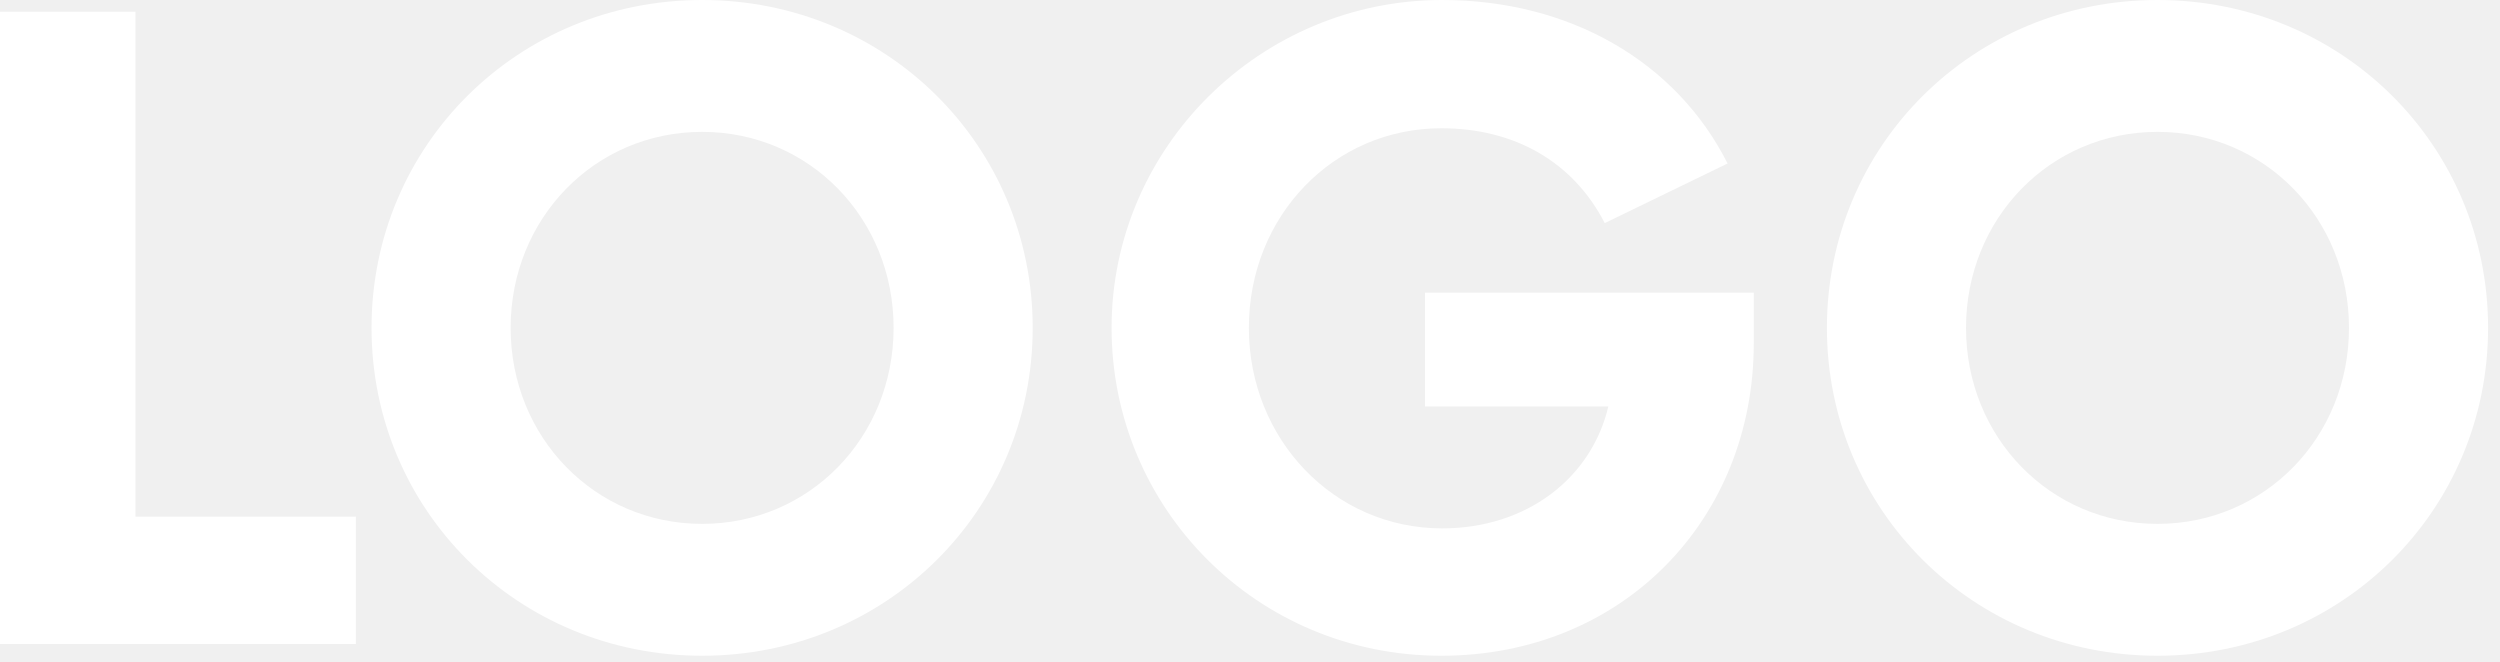
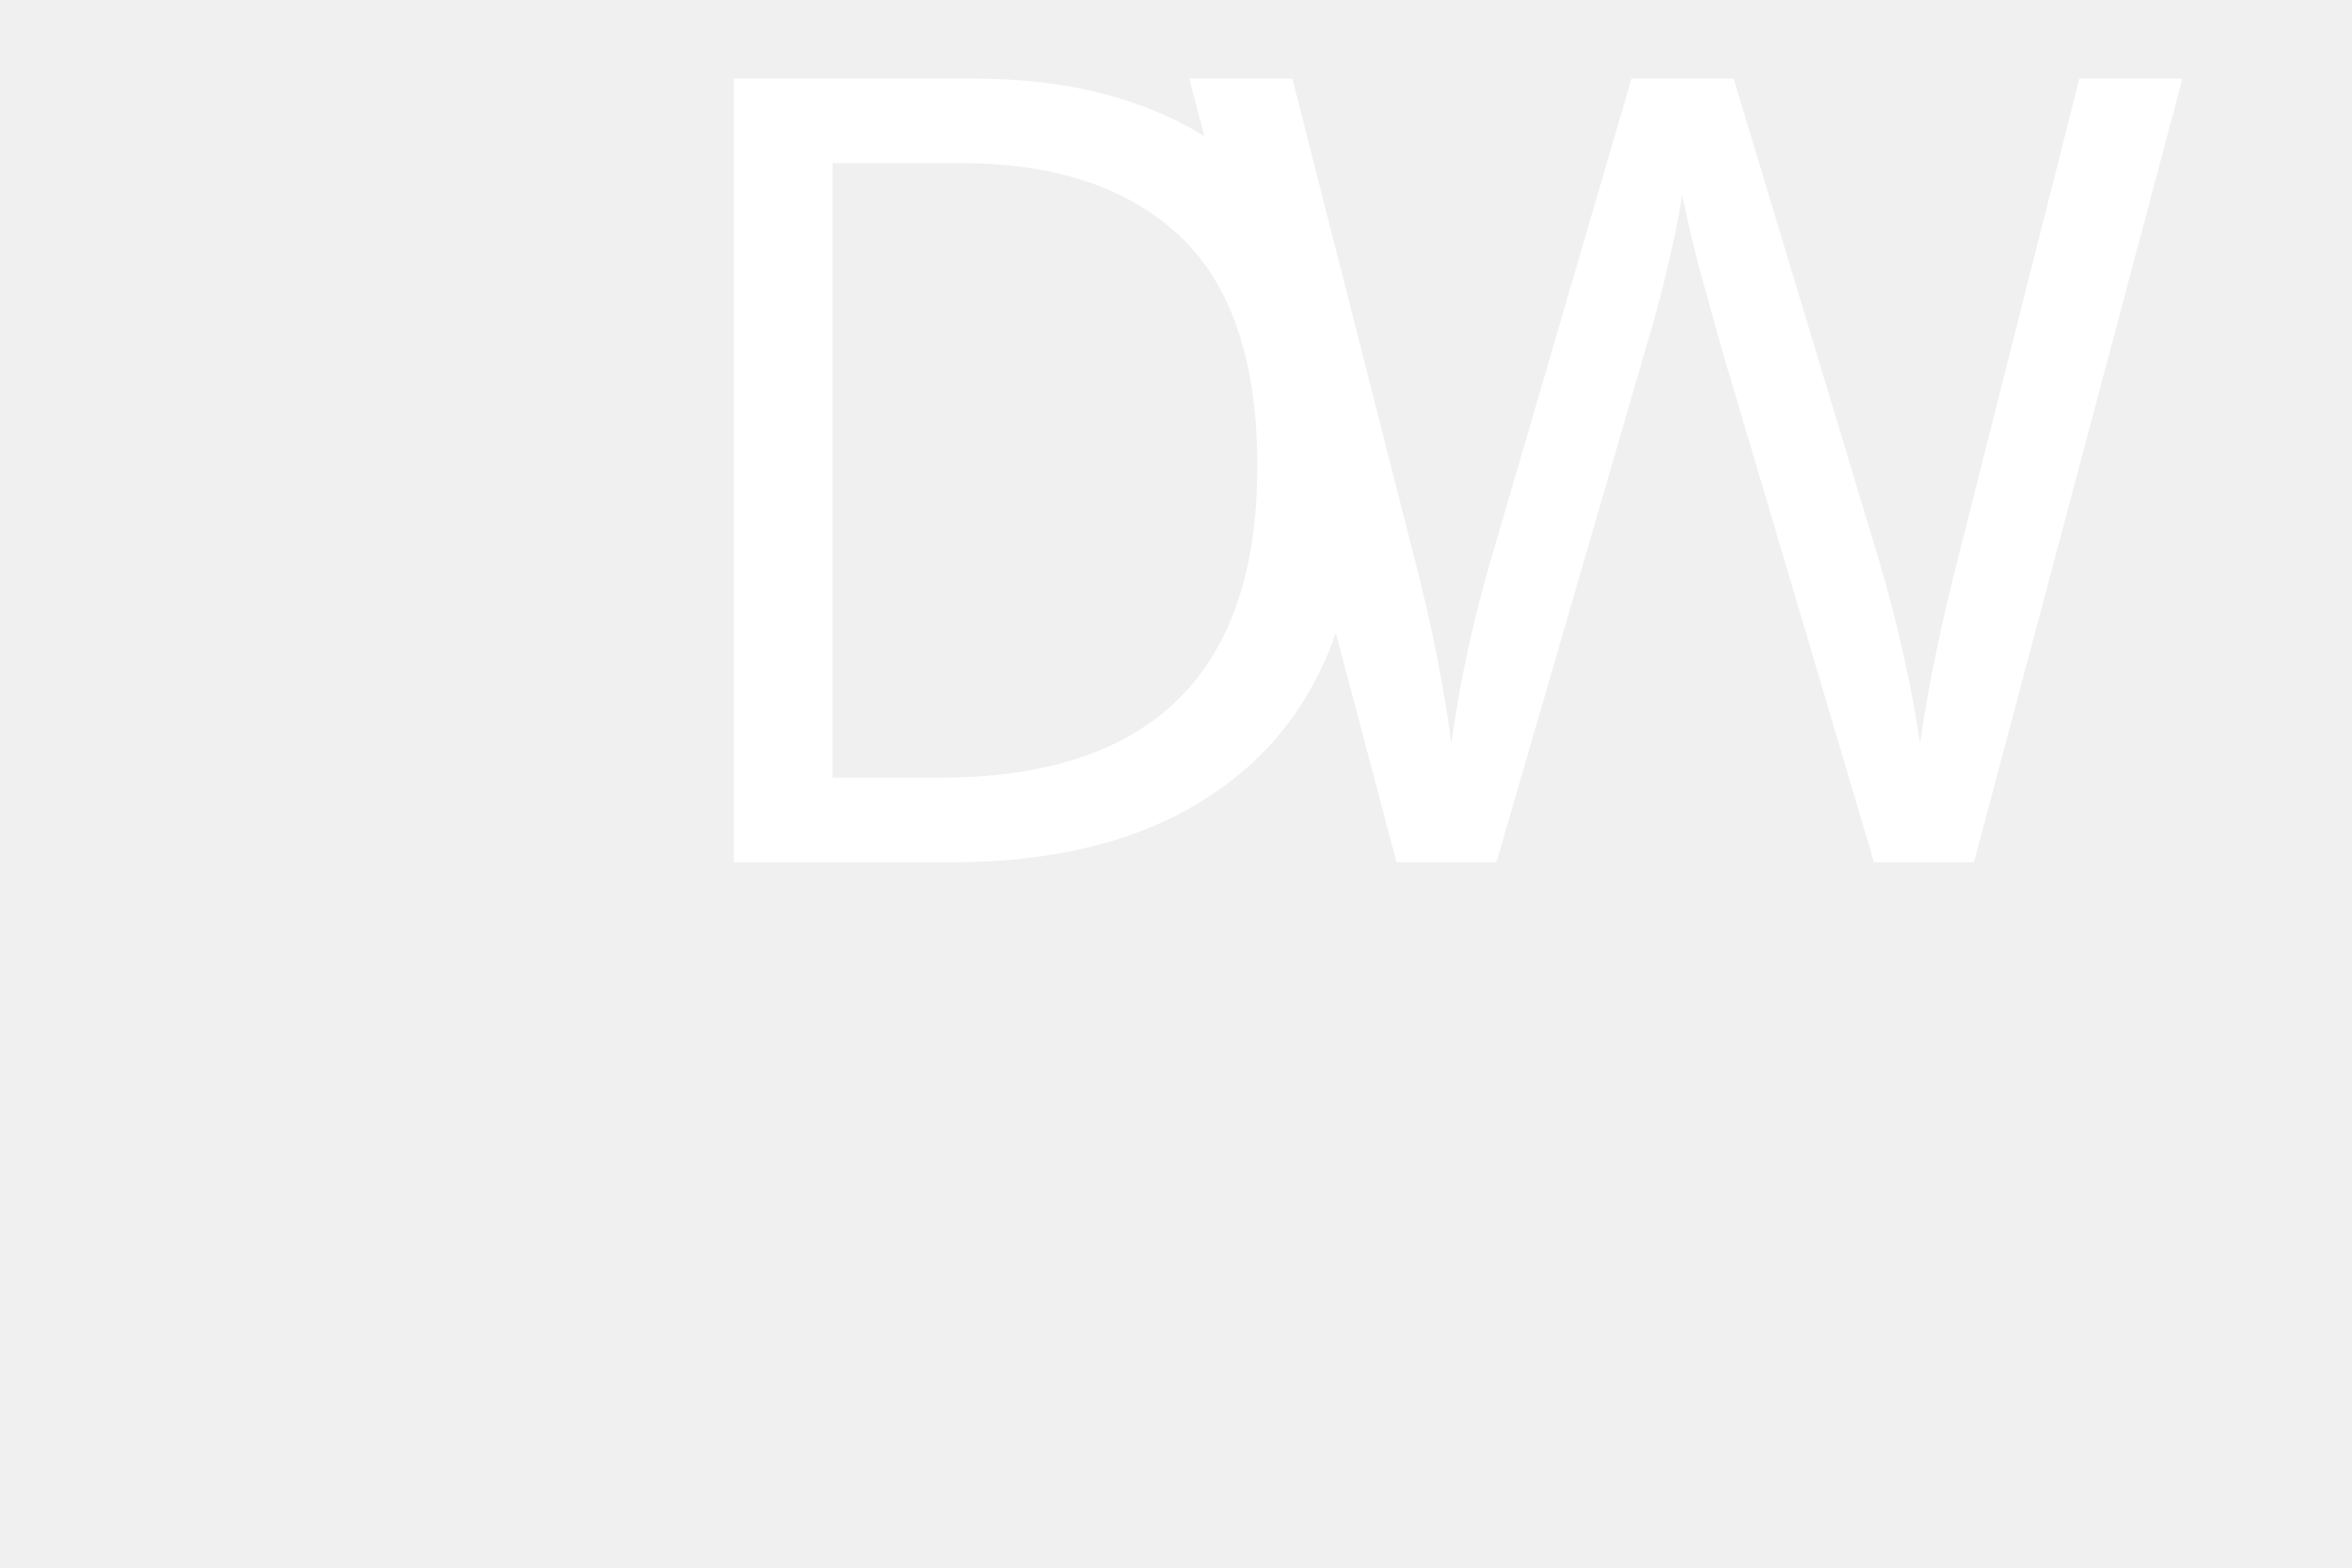
- <svg xmlns="http://www.w3.org/2000/svg" width="155" height="41" viewBox="0 0 155 41" fill="none">
-   <path d="M0 0.728V39.928H22.064V32.032H8.4V0.728H0Z" fill="white" />
-   <path d="M64.027 20.328C64.027 9.016 54.955 0 43.531 0C32.107 0 23.035 9.016 23.035 20.328C23.035 31.64 32.107 40.656 43.531 40.656C54.955 40.656 64.027 31.64 64.027 20.328ZM55.403 20.328C55.403 27.104 50.195 32.48 43.531 32.48C36.867 32.48 31.659 27.104 31.659 20.328C31.659 13.552 36.867 8.176 43.531 8.176C50.195 8.176 55.403 13.552 55.403 20.328Z" fill="white" />
-   <path d="M107.11 10.136C103.918 3.808 97.31 0 89.414 0C78.158 0 68.918 9.128 68.918 20.328C68.918 31.528 77.934 40.656 89.358 40.656C100.558 40.656 108.734 32.256 108.734 21.28V18.144H88.35V25.2H99.718C98.654 29.68 94.622 32.76 89.414 32.76C82.694 32.76 77.43 27.216 77.43 20.328C77.43 13.384 82.694 7.952 89.358 7.952C93.894 7.952 97.534 10.024 99.494 13.832L107.11 10.136Z" fill="white" />
-   <path d="M154.261 20.328C154.261 9.016 145.189 0 133.765 0C122.341 0 113.269 9.016 113.269 20.328C113.269 31.64 122.341 40.656 133.765 40.656C145.189 40.656 154.261 31.64 154.261 20.328ZM145.637 20.328C145.637 27.104 140.429 32.48 133.765 32.48C127.101 32.48 121.893 27.104 121.893 20.328C121.893 13.552 127.101 8.176 133.765 8.176C140.429 8.176 145.637 13.552 145.637 20.328Z" fill="white" />
+ <svg xmlns="http://www.w3.org/2000/svg" width="150" height="100" viewBox="0 0 100 100" fill="none">
+   <text x="15" y="55" font-family="Book Antiqua" font-size="70" fill="white">D</text>
+   <text x="50" y="55" font-family="Book Antiqua" font-size="70" fill="white">W</text>
</svg>
